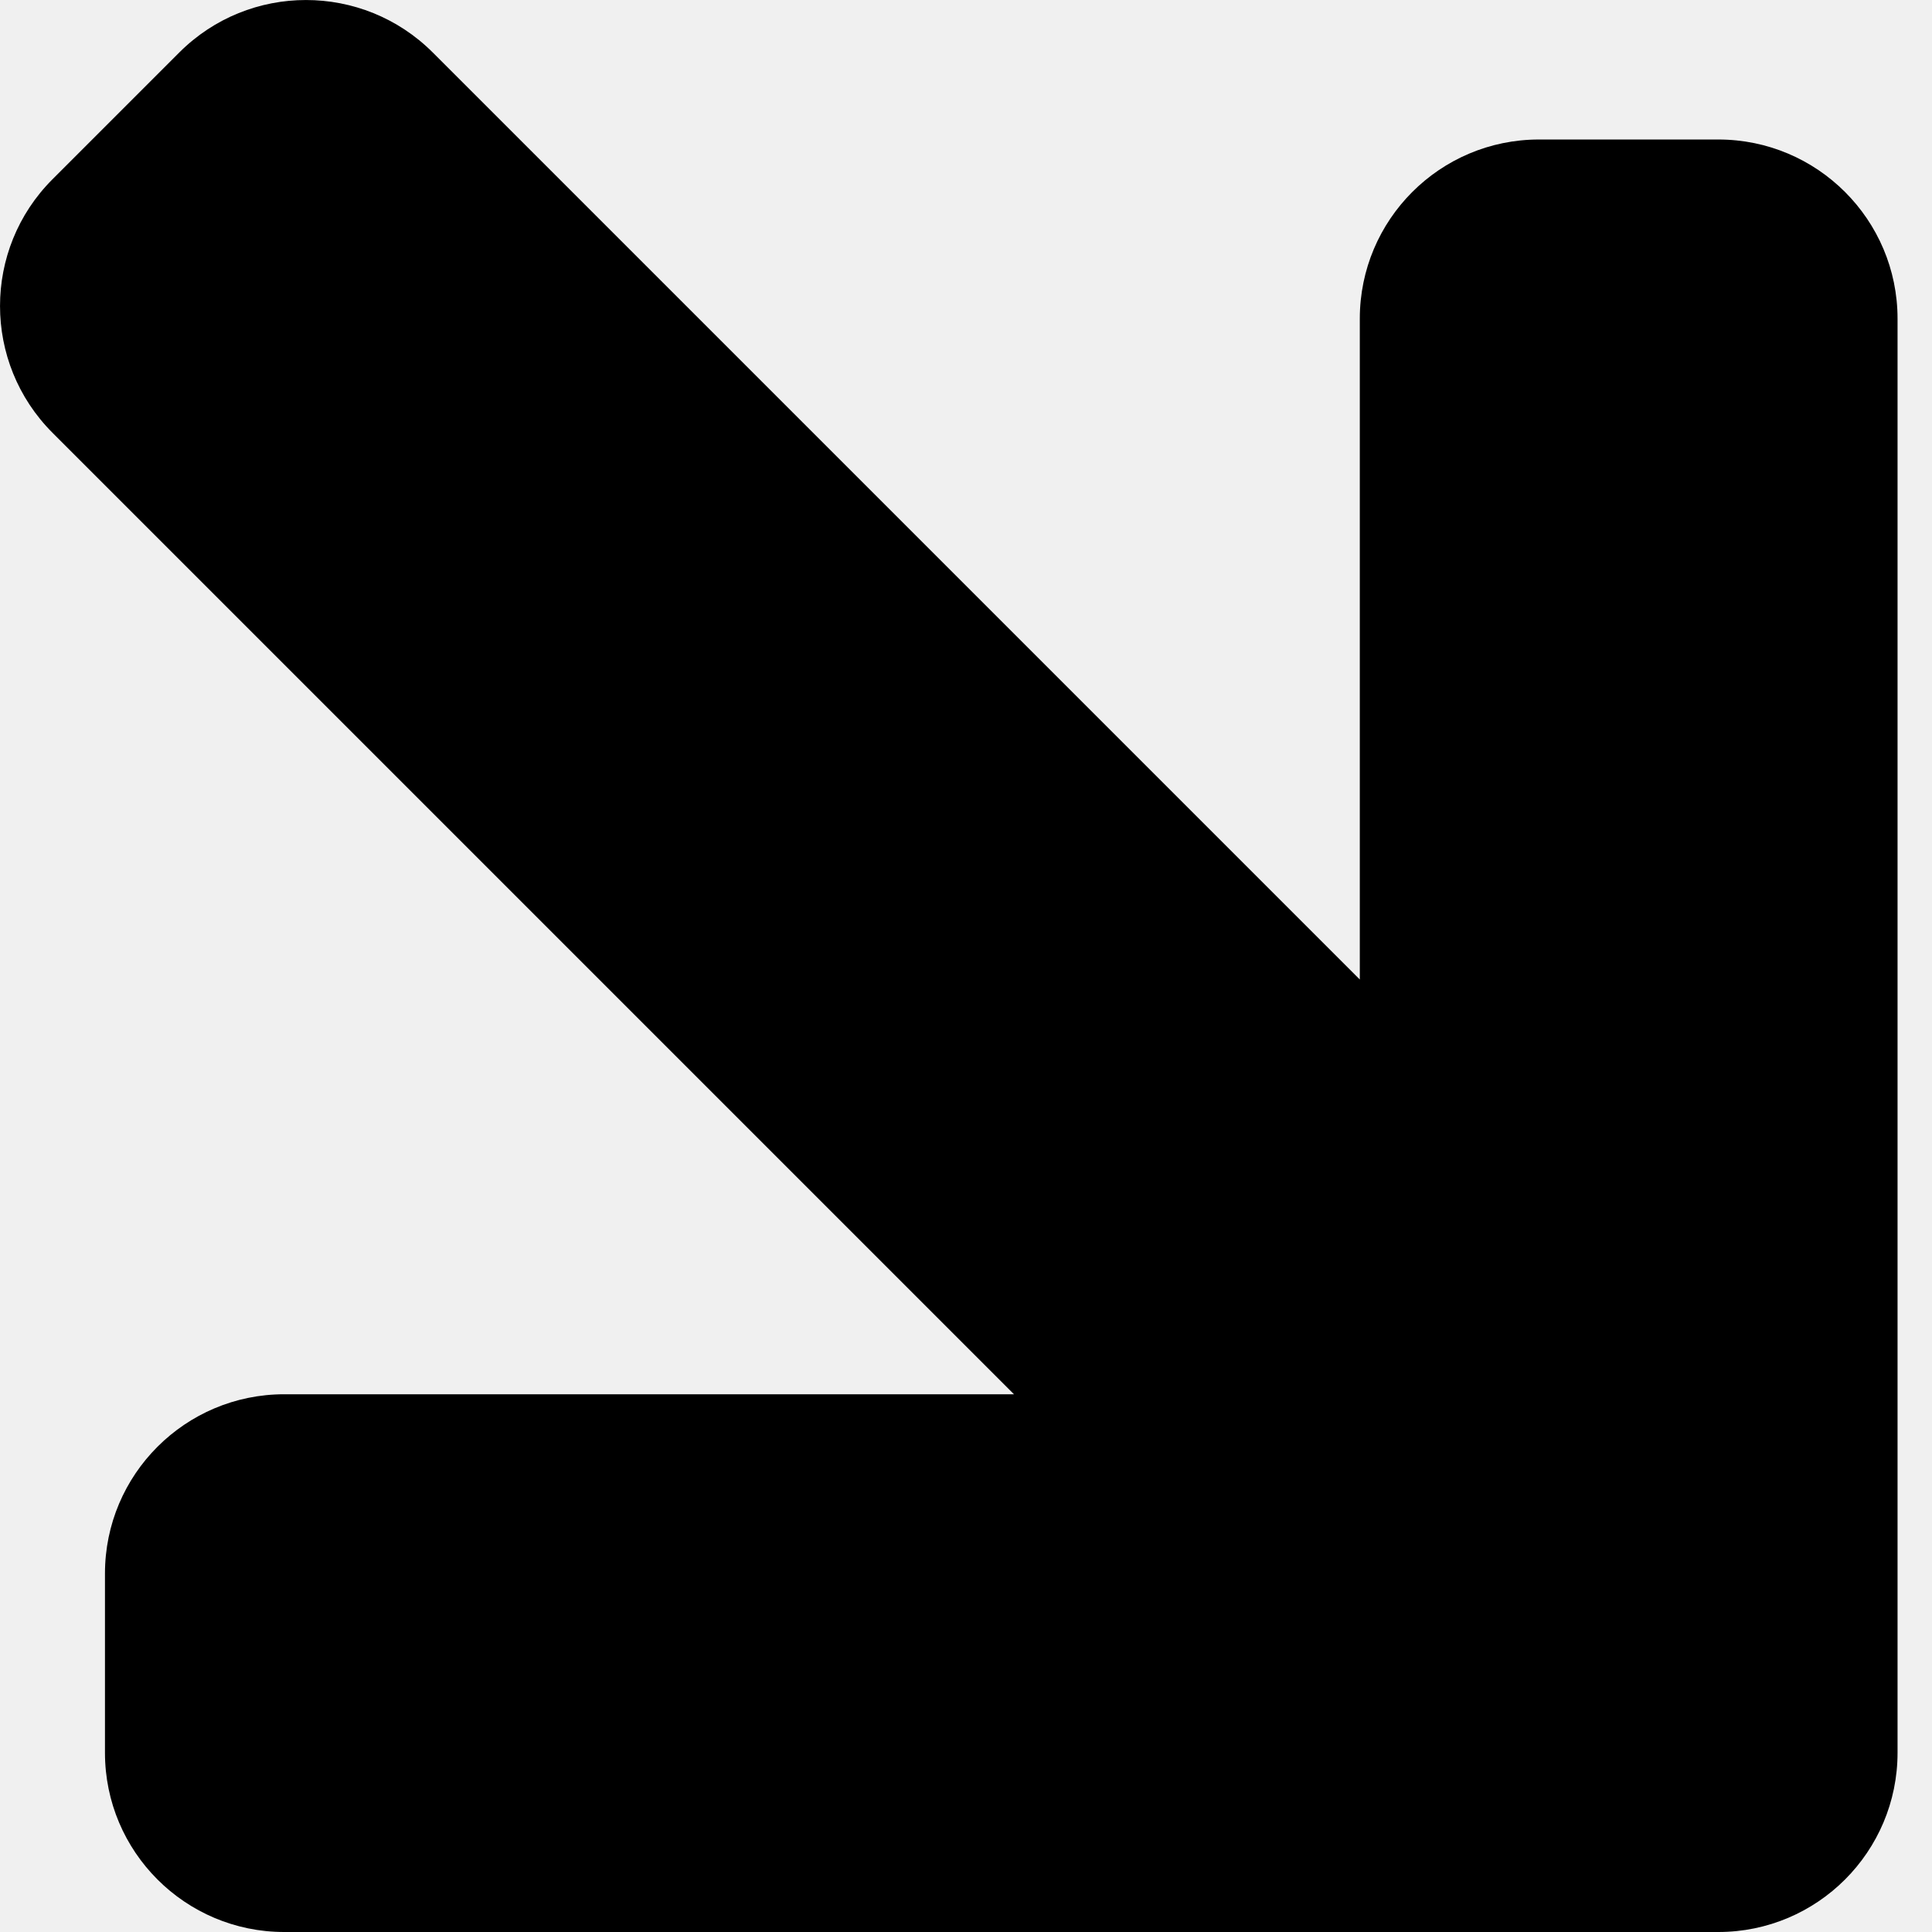
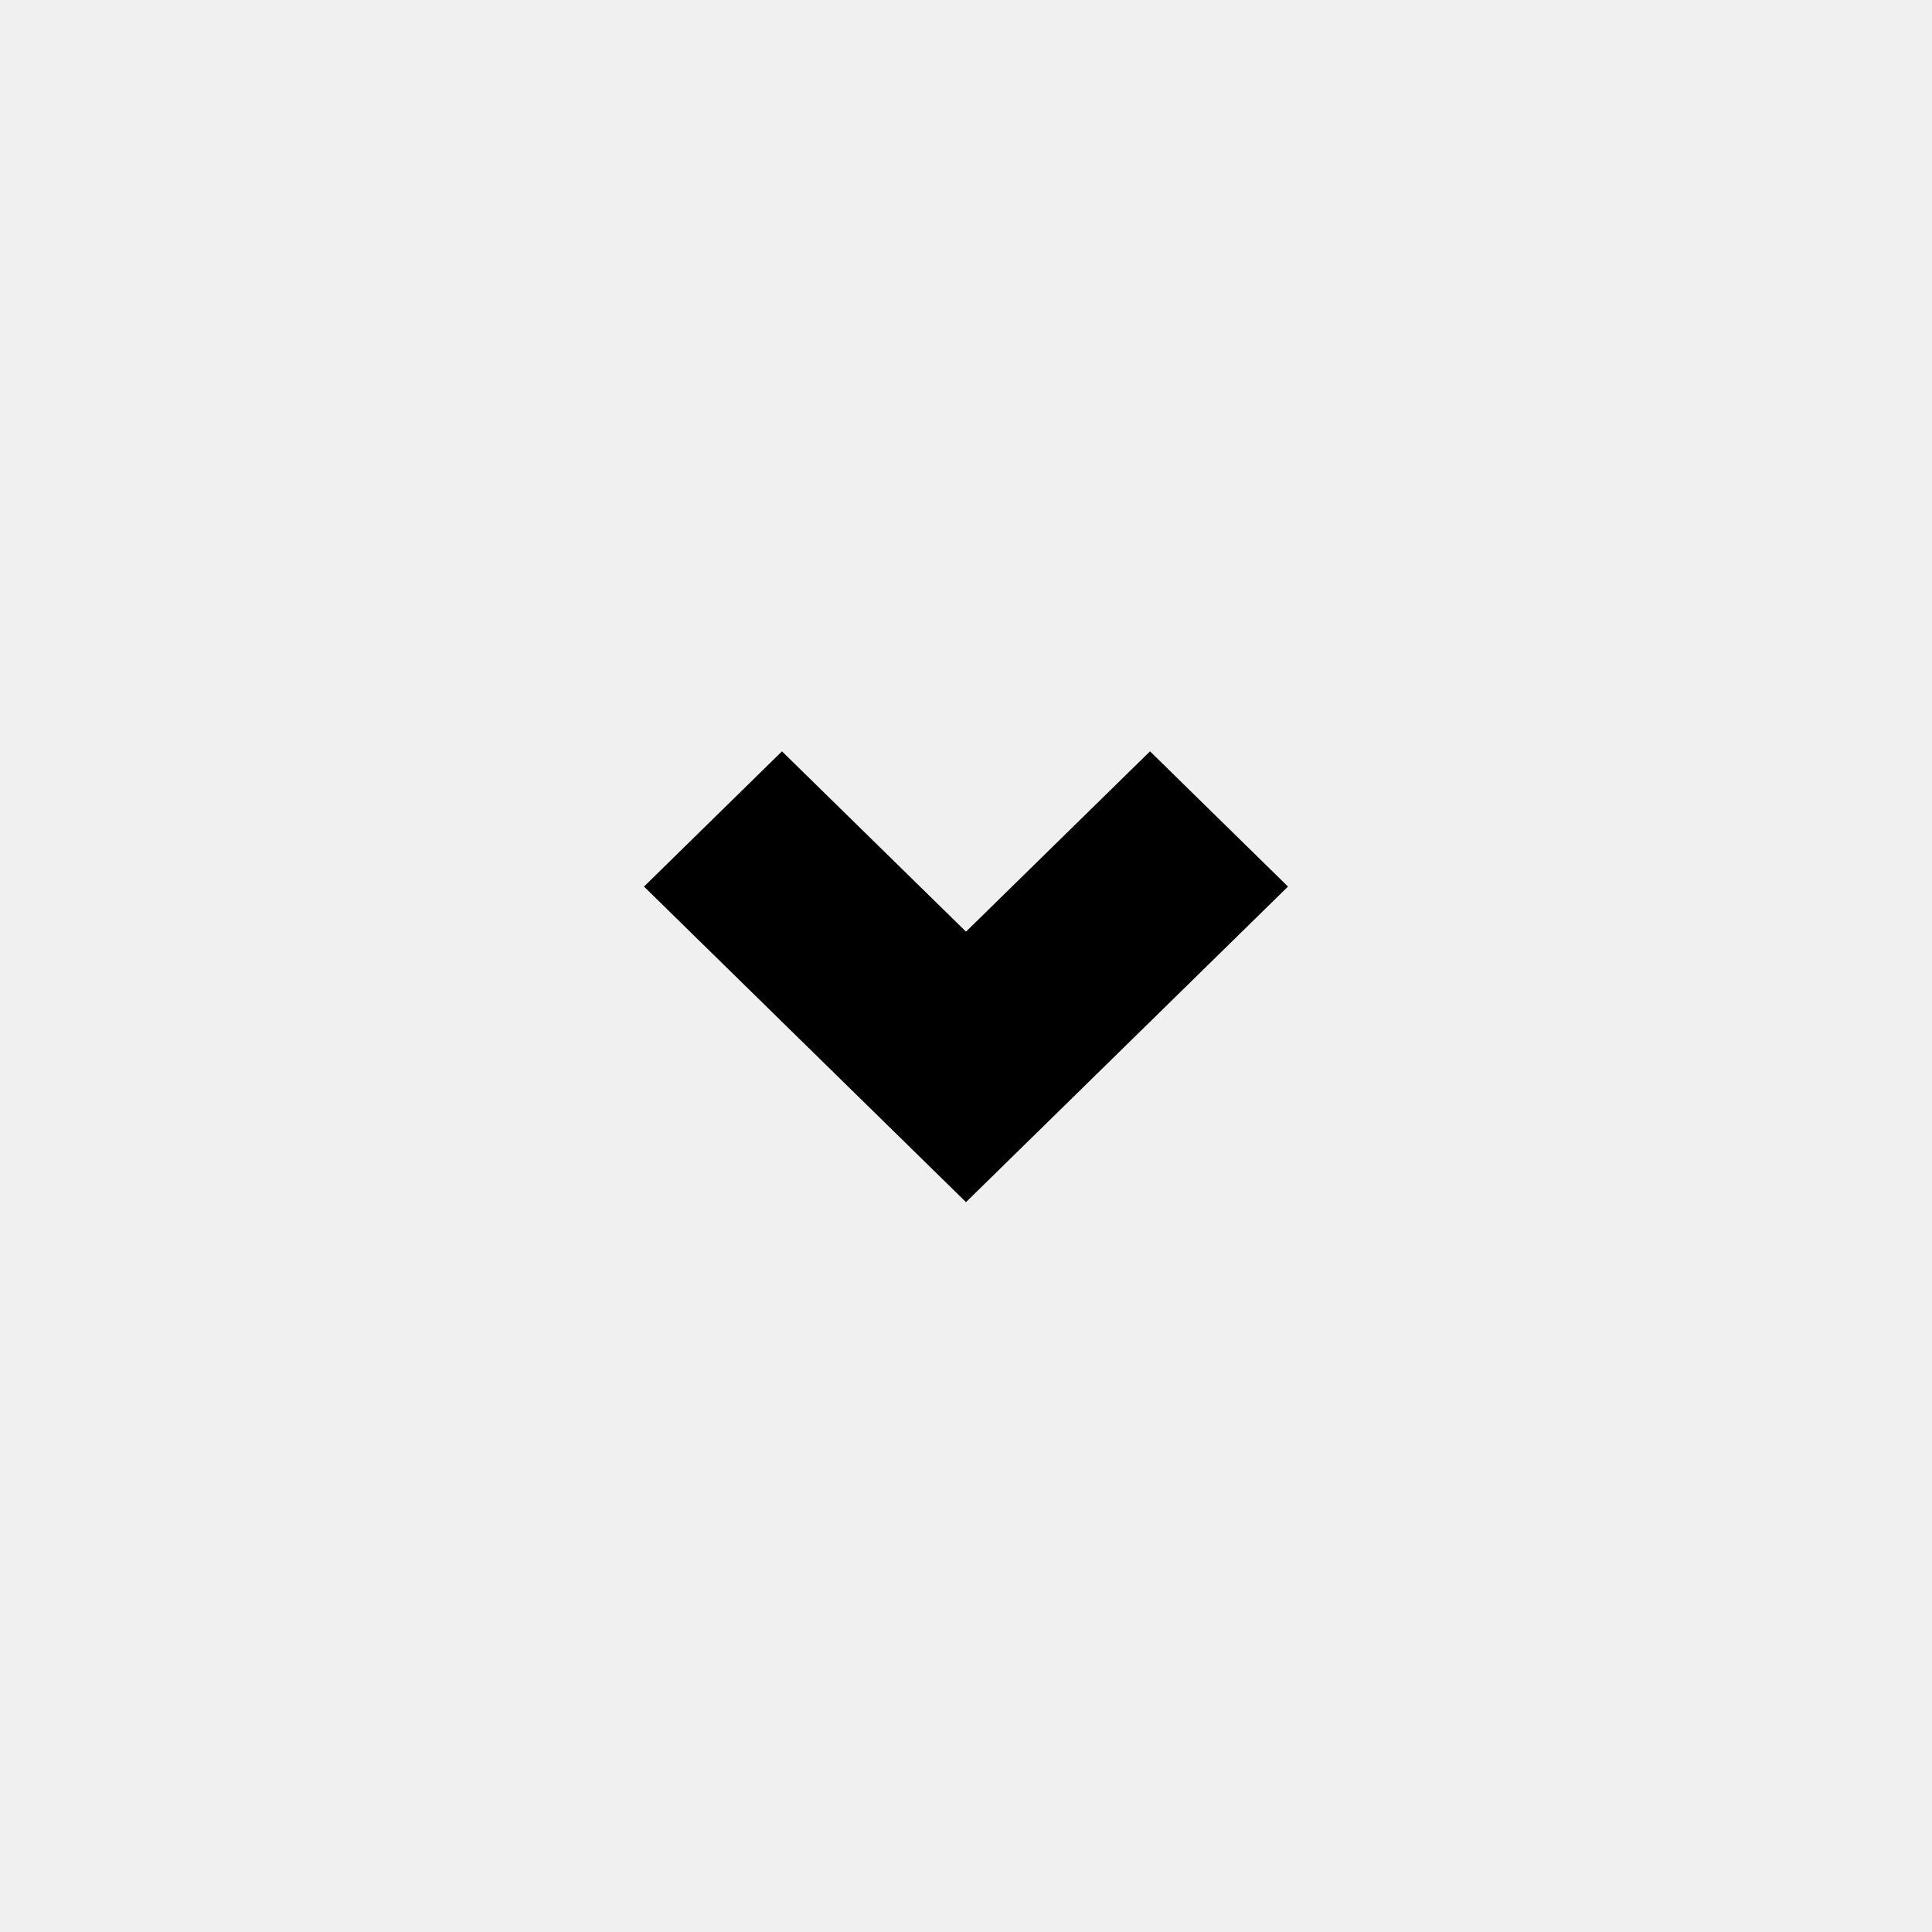
- <svg xmlns="http://www.w3.org/2000/svg" xmlns:xlink="http://www.w3.org/1999/xlink" width="24" height="24" viewBox="0 0 24 24" version="1.1">
-   <g id="Canvas" transform="translate(211 2301)">
-     <g id="arrow-down">
-       <use xlink:href="#path0_fill" transform="translate(-211 -2301)" />
+ <svg xmlns="http://www.w3.org/2000/svg" xmlns:xlink="http://www.w3.org/1999/xlink" width="36" height="36" viewBox="0 0 36 36" version="1.1">
+   <g id="Canvas" transform="translate(6177 740)">
+     <clipPath id="clip-0" clip-rule="evenodd">
+       <path d="M -6177 -740L -6141 -740L -6141 -704L -6177 -704L -6177 -740Z" fill="#FFFFFF" />
+     </clipPath>
+     <g id="arrow-down" clip-path="url(#clip-0)">
+       <g id="arrow-down">
+         <use xlink:href="#path0_fill" transform="translate(-6165 -726)" />
+       </g>
    </g>
  </g>
  <defs>
-     <path id="path0_fill" d="M 1.304 21.773C 1.304 23.003 2.301 24 3.531 24L 21.345 24C 22.575 24 23.572 23.003 23.572 21.773L 23.572 3.959C 23.572 2.73 22.575 1.733 21.345 1.733L 19.118 1.733C 17.888 1.733 16.892 2.73 16.892 3.959L 16.892 12.168L 5.376 0.652C 4.506 -0.217 3.096 -0.217 2.227 0.652L 0.652 2.227C -0.217 3.096 -0.217 4.506 0.652 5.376L 12.596 17.32L 3.531 17.32C 2.301 17.32 1.304 18.317 1.304 19.547L 1.304 21.773Z" />
+     <path id="path0_fill" d="M 2.571 0L 0 2.52L 6 8.4L 12 2.52L 9.429 0L 6 3.36L 2.571 0Z" />
  </defs>
</svg>
